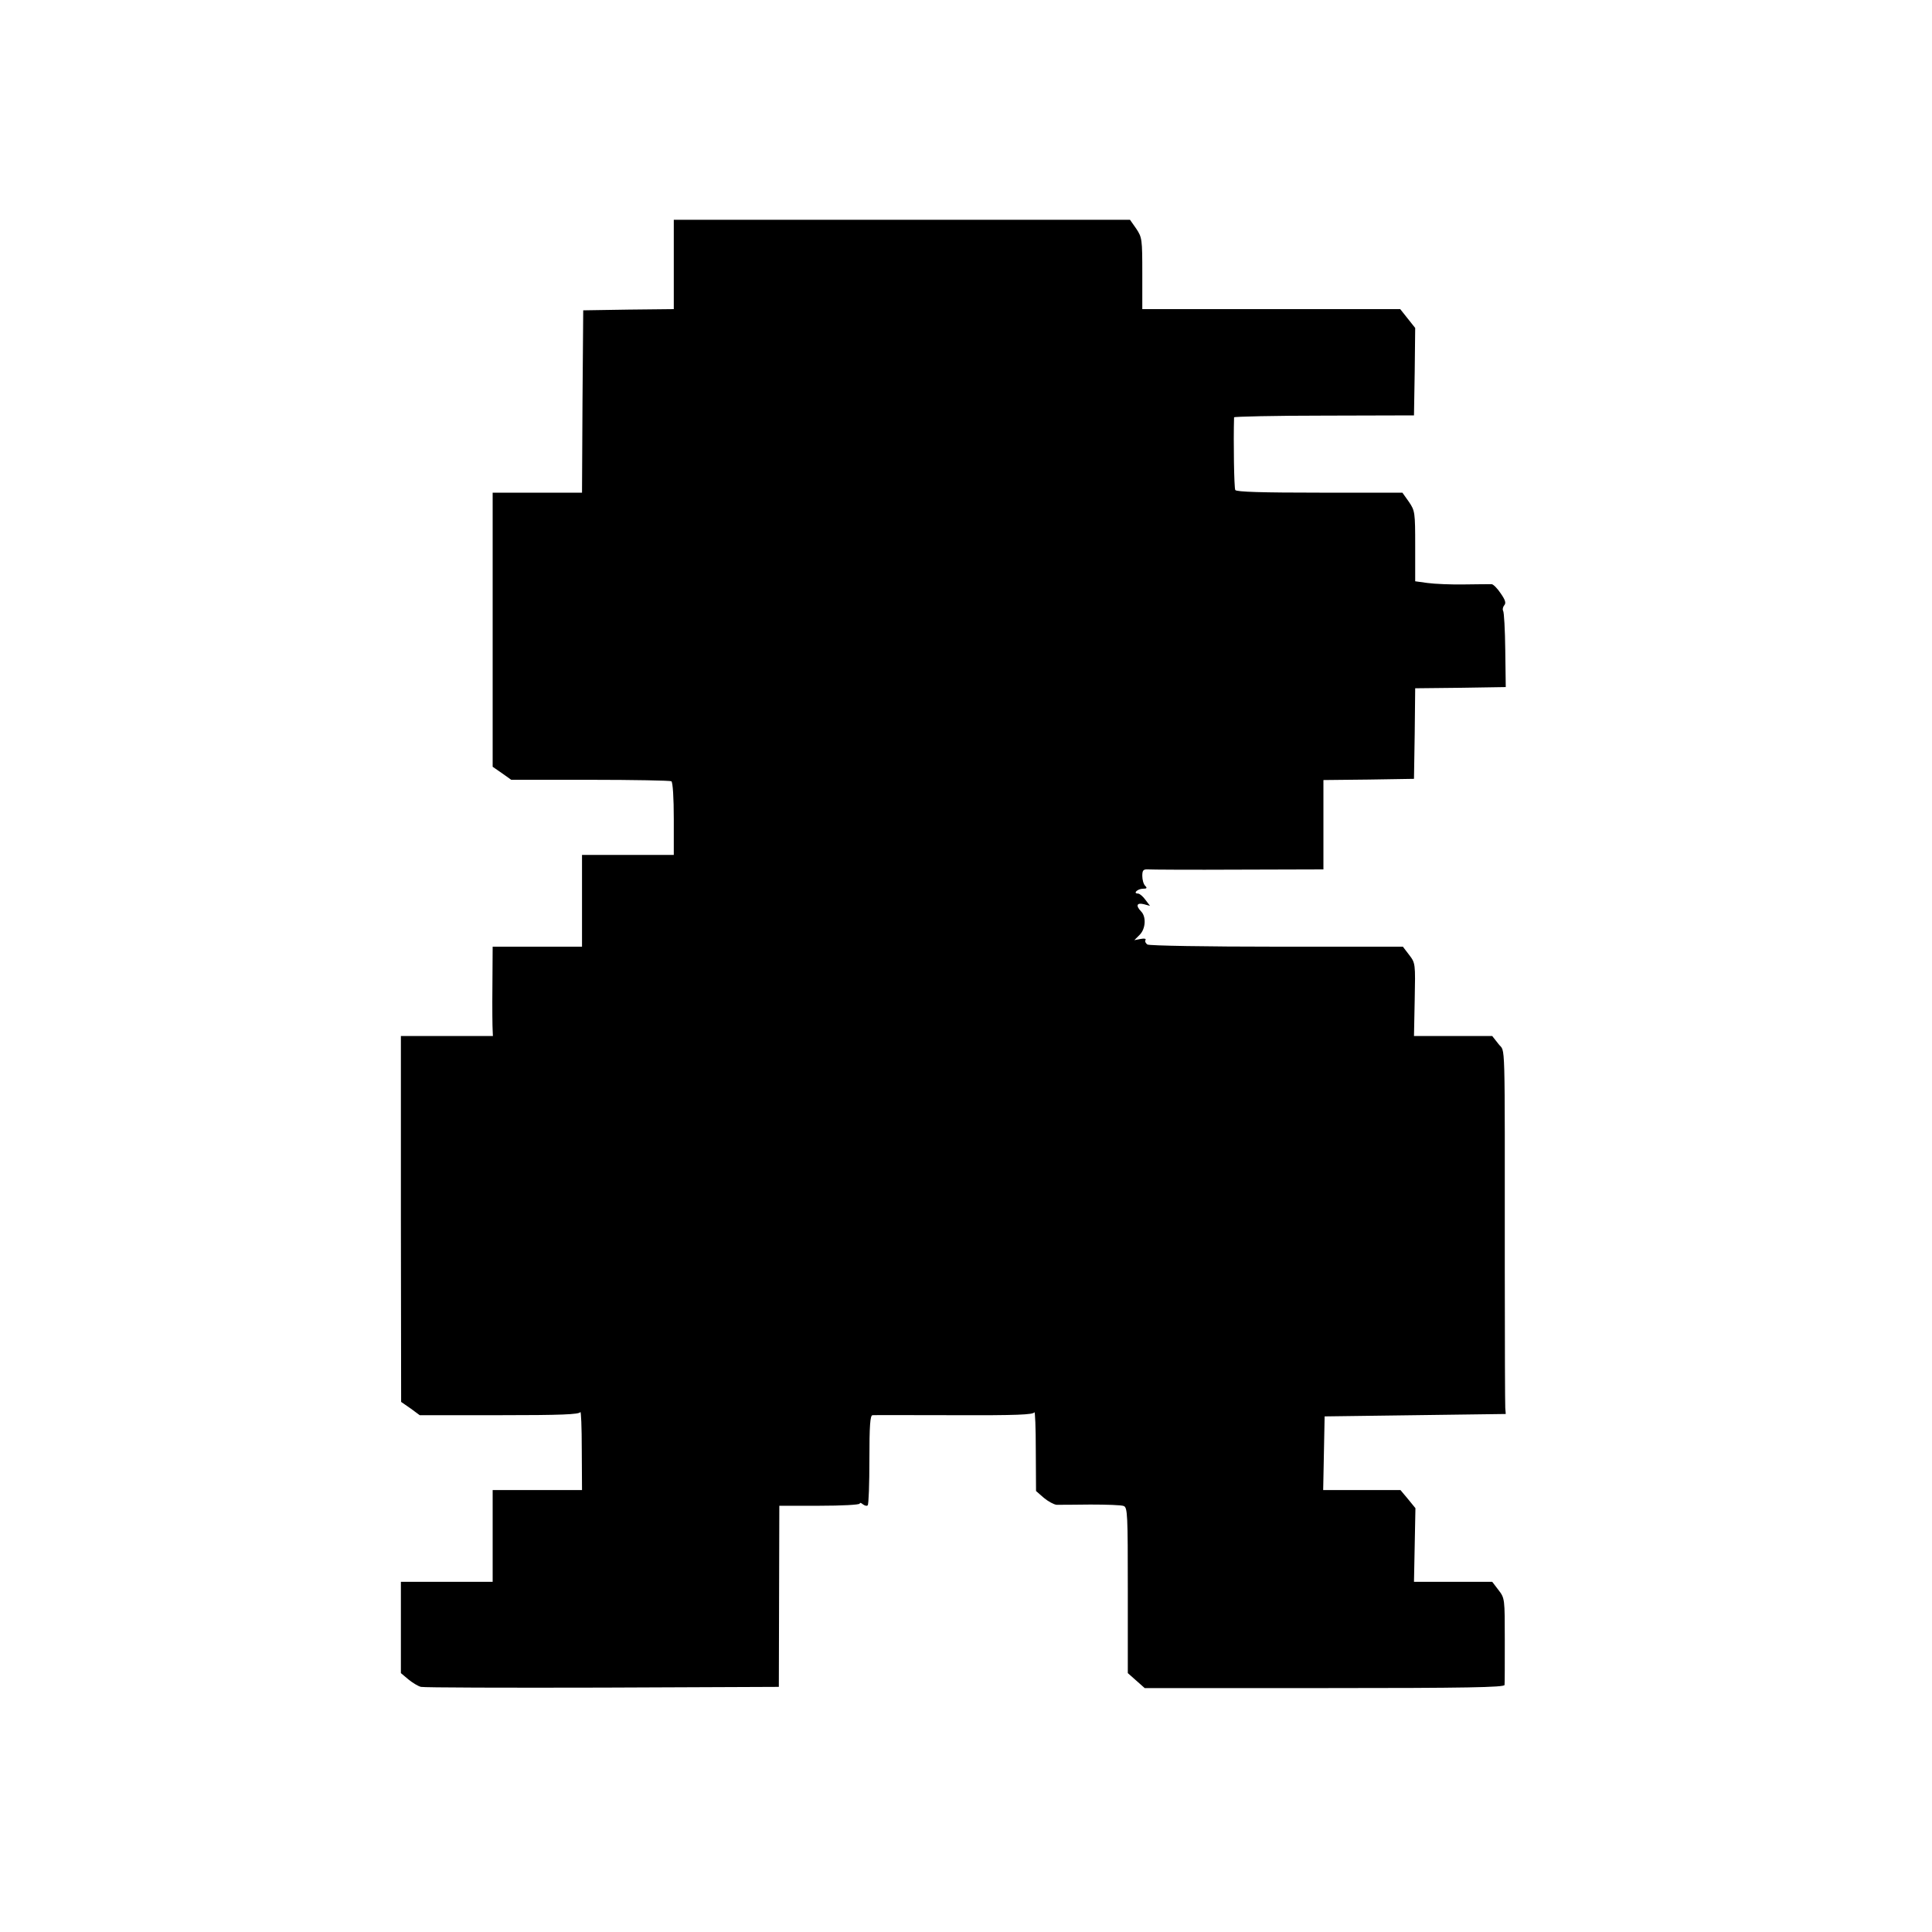
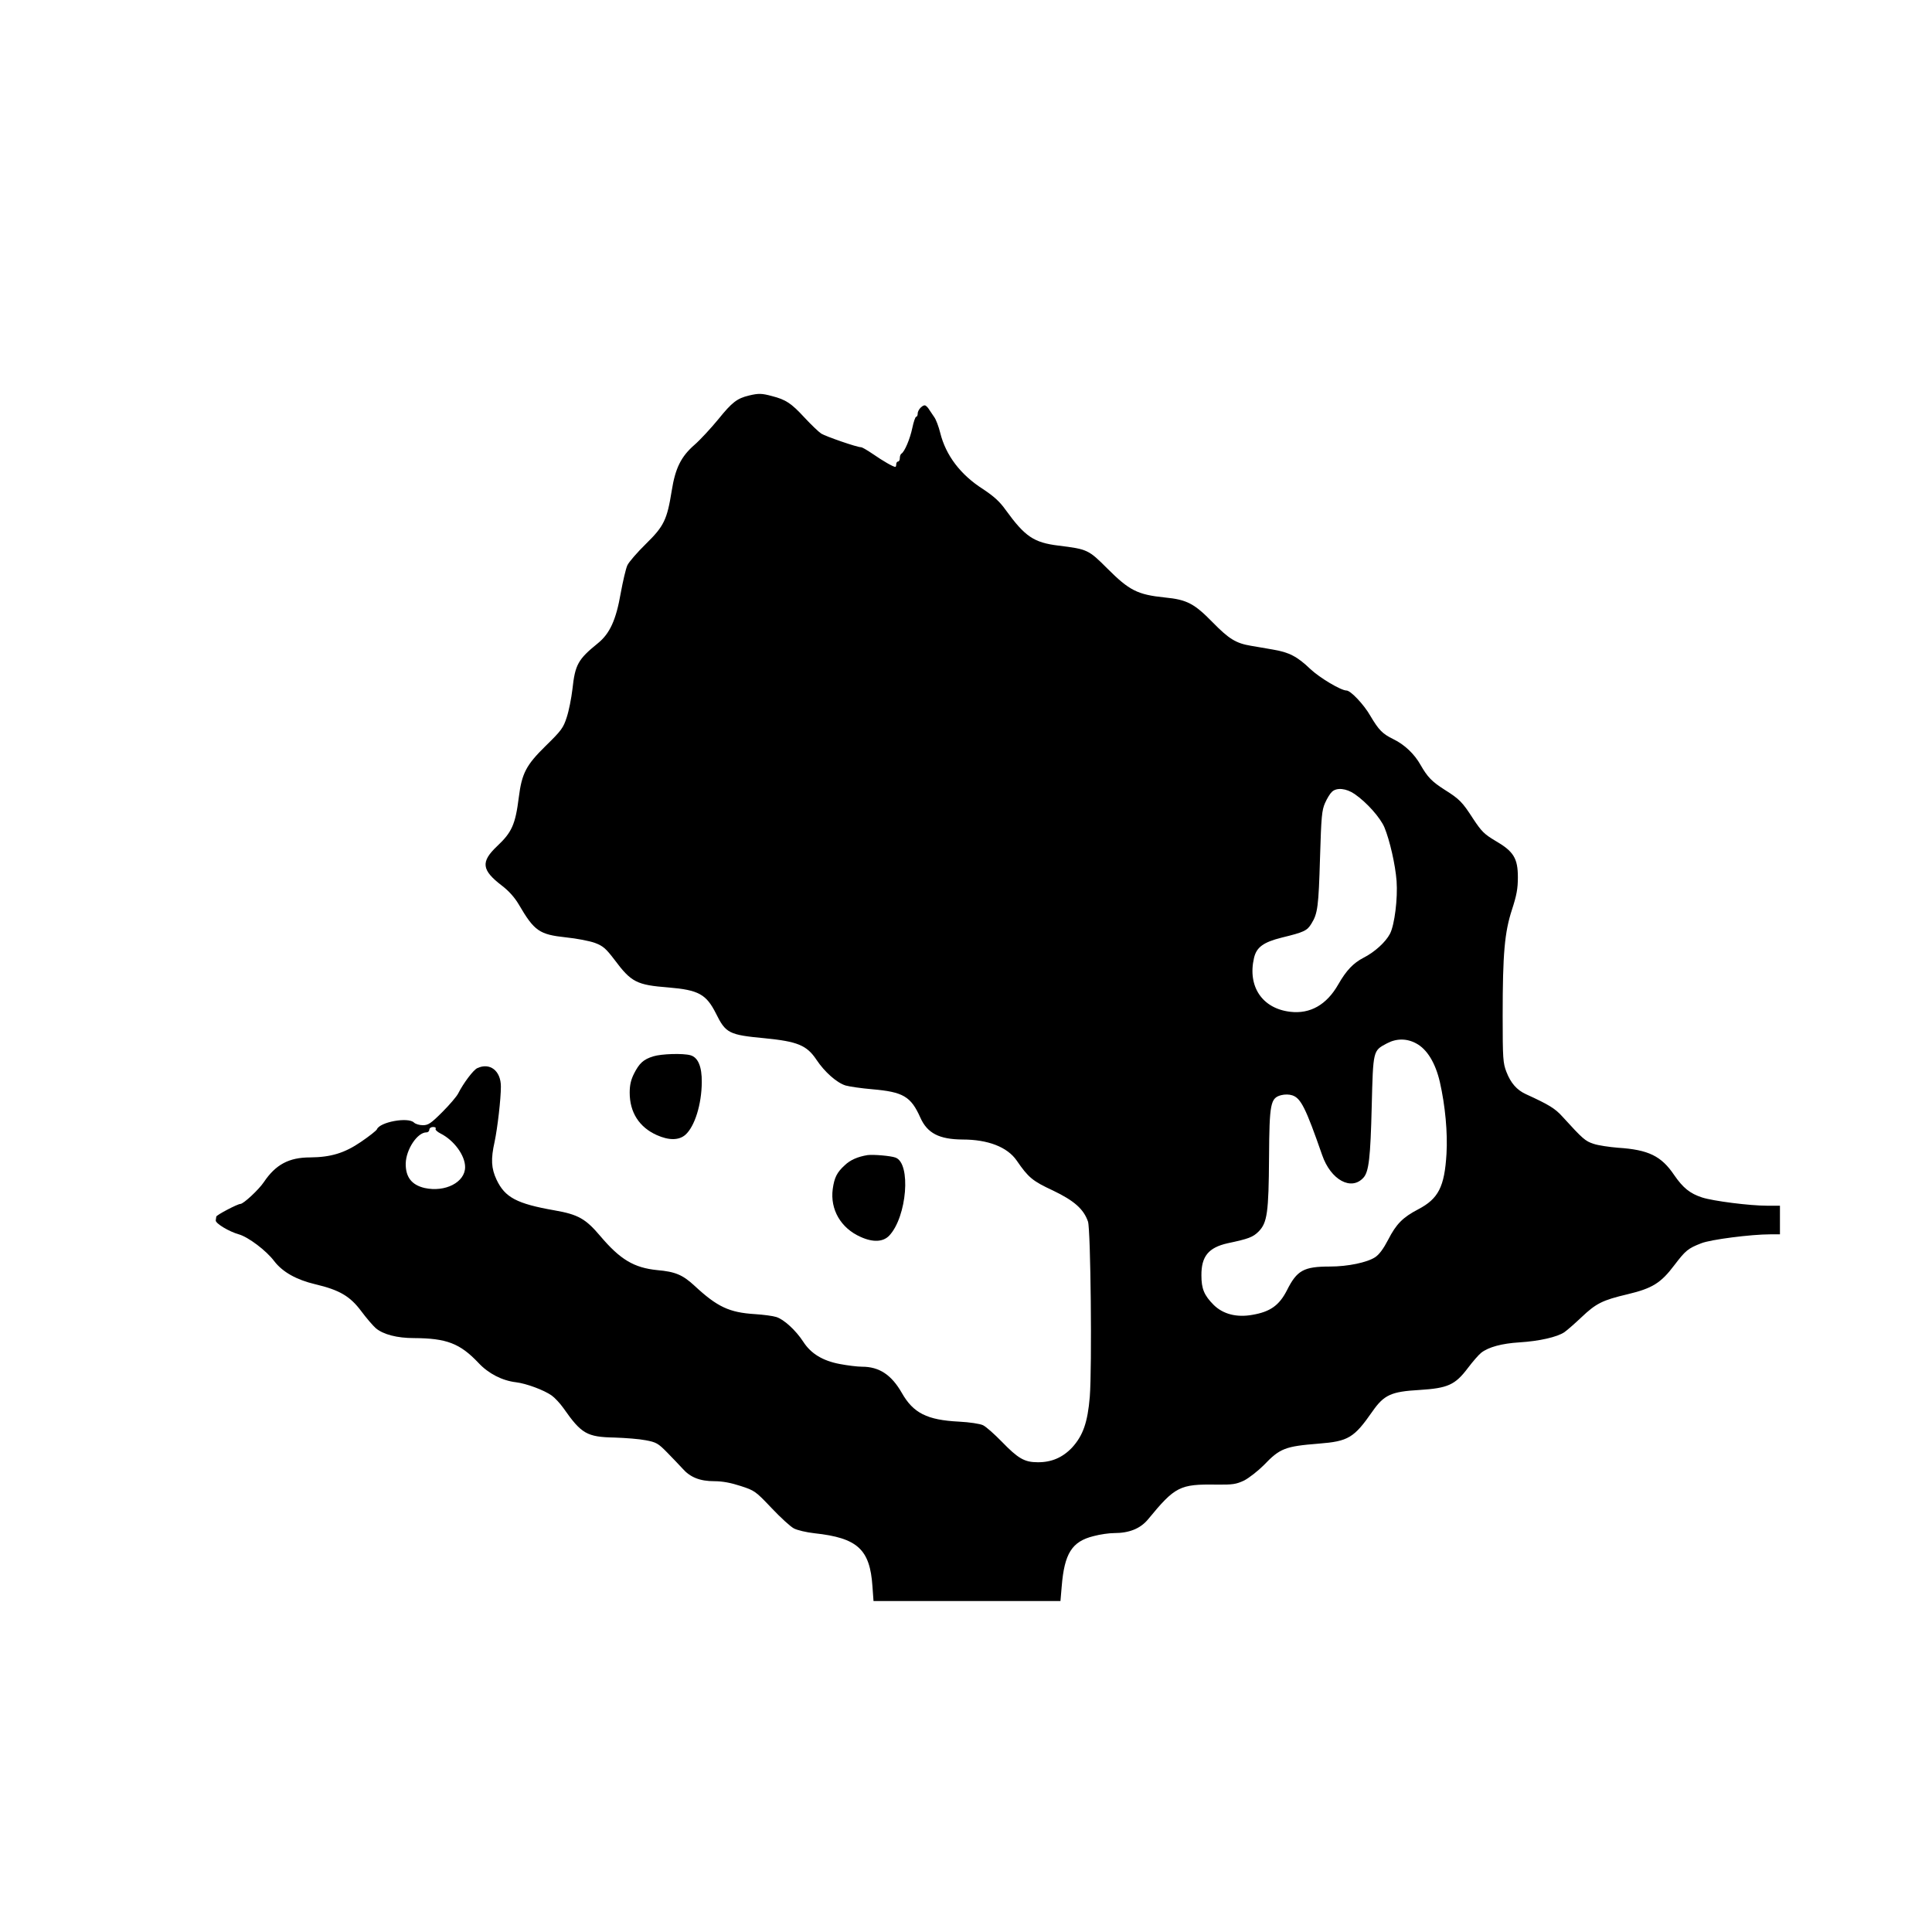
- <svg xmlns="http://www.w3.org/2000/svg" version="1.0" width="800pt" height="800pt" viewBox="0 0 800 800" preserveAspectRatio="xMidYMid meet">
-   <g transform="translate(0,800) scale(0.1,-0.1)" fill="#000000" stroke="none">
-     <path d="M2790 6905 l0 -185 -187 -2 -188 -3 -3 -377 -2 -378 -185 0 -185 0 0 -567 0 -568 39 -27 38 -27 327 0 c179 0 331 -3 336 -6 6 -4 10 -69 10 -156 l0 -149 -190 0 -190 0 0 -190 0 -190 -185 0 -185 0 -1 -162 c-1 -90 0 -173 1 -185 l1 -23 -190 0 -191 0 0 -757 1 -758 39 -27 38 -28 330 0 c255 0 331 3 335 13 3 6 6 -63 6 -155 l1 -168 -185 0 -185 0 0 -190 0 -190 -190 0 -190 0 0 -189 0 -189 31 -26 c17 -14 40 -28 52 -31 12 -3 351 -4 752 -3 l730 3 1 375 1 375 166 0 c92 0 167 4 167 9 0 5 6 3 13 -3 8 -6 17 -8 20 -4 4 3 7 89 7 190 0 139 3 183 13 183 6 1 159 0 339 0 257 -1 327 2 331 12 3 7 6 -63 6 -157 l1 -169 32 -28 c18 -15 42 -28 53 -29 11 0 74 0 140 1 67 0 129 -2 138 -6 16 -6 17 -35 17 -349 l0 -343 35 -31 35 -31 745 0 c583 0 745 3 745 13 1 6 1 90 1 185 0 172 0 174 -26 208 l-26 34 -162 0 -162 0 3 152 3 153 -31 38 -31 37 -160 0 -160 0 3 152 3 153 375 5 375 5 -2 25 c-1 14 -2 270 -2 570 0 998 3 898 -26 937 l-26 33 -162 0 -162 0 3 151 c3 149 3 151 -23 185 l-26 34 -522 0 c-287 0 -528 4 -536 9 -7 5 -11 13 -8 18 4 6 -4 8 -20 5 l-26 -5 22 22 c25 25 28 75 6 97 -23 24 -18 37 11 30 l26 -7 -19 25 c-10 14 -24 26 -31 26 -22 0 -2 20 21 20 16 0 18 3 9 12 -7 7 -12 25 -12 41 0 23 4 28 23 27 12 -1 181 -2 375 -1 l352 1 0 185 0 185 188 2 187 3 3 187 2 188 188 2 187 3 -2 153 c-1 84 -5 158 -9 163 -3 5 -1 16 5 23 8 9 4 22 -15 49 -13 20 -30 37 -37 38 -7 0 -57 0 -113 -1 -56 -1 -124 2 -153 6 l-51 7 0 145 c0 141 -1 147 -26 184 l-27 38 -343 0 c-234 0 -345 3 -349 11 -5 8 -8 201 -5 301 0 3 168 7 373 7 l372 1 3 181 2 181 -31 39 -31 39 -534 0 -534 0 0 148 c0 141 -1 149 -25 185 l-26 37 -944 0 -945 0 0 -185z" />
+ <svg xmlns="http://www.w3.org/2000/svg" version="1.0" width="1080pt" height="1080pt" viewBox="0 0 1080 1080" preserveAspectRatio="xMidYMid meet">
+   <g transform="translate(0,1080) scale(0.1,-0.1)" fill="#000000" stroke="none">
+     <path d="M4187 8589 c-67 -16 -95 -38 -171 -132 -41 -50 -101 -115 -133 -143 -76 -66 -108 -131 -128 -257 -26 -163 -44 -199 -144 -297 -48 -47 -95 -101 -104 -120 -9 -20 -25 -90 -37 -155 -26 -150 -61 -227 -128 -281 -111 -90 -127 -119 -142 -256 -6 -51 -20 -122 -32 -158 -19 -59 -30 -74 -118 -160 -109 -107 -133 -153 -150 -288 -19 -151 -39 -195 -121 -272 -93 -88 -87 -134 27 -221 39 -30 71 -66 94 -105 87 -149 115 -168 264 -184 59 -6 132 -20 162 -31 45 -17 61 -31 109 -94 94 -126 124 -141 302 -155 168 -14 211 -38 265 -145 55 -111 72 -120 274 -139 182 -18 234 -39 288 -120 46 -69 114 -129 163 -144 21 -6 89 -16 149 -21 173 -15 216 -40 269 -159 39 -87 105 -121 236 -122 142 0 250 -42 302 -117 66 -96 89 -115 203 -168 119 -57 172 -104 196 -174 15 -46 23 -813 10 -979 -12 -144 -38 -217 -99 -284 -53 -56 -116 -83 -193 -82 -73 0 -109 21 -200 115 -41 42 -88 84 -105 92 -17 8 -75 17 -135 20 -178 9 -255 48 -319 161 -58 101 -126 146 -222 146 -26 0 -82 7 -124 15 -96 18 -162 58 -205 125 -41 63 -108 125 -151 138 -19 6 -72 13 -119 16 -143 9 -210 40 -337 158 -67 62 -108 79 -209 88 -130 13 -207 59 -318 190 -82 97 -124 121 -256 144 -211 37 -277 72 -324 171 -30 64 -33 115 -11 213 16 76 35 238 35 308 0 88 -61 136 -132 103 -22 -10 -77 -83 -107 -142 -8 -16 -47 -62 -88 -103 -64 -64 -79 -74 -109 -74 -20 0 -42 7 -50 15 -33 32 -191 3 -207 -38 -3 -7 -42 -38 -89 -70 -92 -63 -169 -86 -284 -87 -119 0 -193 -40 -259 -138 -28 -42 -114 -122 -131 -122 -16 0 -134 -62 -135 -71 -1 -5 -2 -15 -3 -21 -2 -17 75 -63 129 -78 53 -15 154 -91 198 -150 47 -61 124 -104 229 -129 136 -32 195 -67 257 -150 29 -39 66 -82 82 -96 42 -35 119 -55 213 -55 182 -1 257 -29 361 -139 56 -60 133 -99 210 -108 57 -7 155 -43 199 -74 17 -12 47 -44 66 -71 100 -143 131 -161 285 -164 61 -2 139 -8 174 -15 59 -11 70 -17 120 -68 31 -31 69 -72 86 -90 43 -49 97 -71 178 -71 46 0 93 -9 148 -27 77 -25 83 -29 172 -123 51 -54 107 -105 125 -114 19 -10 70 -22 115 -27 241 -26 310 -90 324 -296 l6 -83 522 0 523 0 7 82 c15 184 57 251 178 281 37 10 88 17 115 17 85 0 146 25 189 76 152 185 178 198 383 195 92 -1 110 2 155 23 27 14 77 53 110 86 90 94 119 105 307 120 165 13 197 32 300 180 65 93 105 111 263 120 158 10 199 28 270 122 28 37 61 75 75 86 41 32 116 52 213 58 113 7 212 30 252 57 17 12 59 49 95 83 82 78 118 96 258 129 138 33 186 62 262 163 62 81 75 93 150 122 52 21 279 50 386 50 l54 0 0 80 0 80 -72 0 c-97 0 -301 26 -363 46 -68 22 -107 54 -156 125 -72 107 -144 142 -314 153 -49 4 -111 13 -137 22 -46 15 -60 27 -172 150 -43 48 -76 68 -207 128 -50 23 -84 62 -108 124 -19 49 -21 73 -21 315 0 349 11 466 52 592 26 80 33 117 33 181 0 106 -24 145 -126 204 -62 37 -77 52 -124 123 -60 93 -76 110 -159 162 -72 46 -96 71 -135 139 -34 61 -90 114 -152 144 -61 30 -81 50 -129 131 -36 63 -110 141 -133 141 -31 0 -150 71 -202 120 -73 70 -119 94 -210 109 -38 7 -94 16 -122 21 -84 14 -123 38 -215 132 -102 104 -143 126 -266 138 -154 16 -199 39 -323 163 -104 104 -110 107 -272 127 -138 17 -187 50 -295 199 -34 48 -67 77 -127 117 -126 80 -208 189 -239 314 -9 36 -24 76 -34 89 -9 13 -21 31 -27 40 -5 9 -14 19 -20 23 -13 10 -45 -21 -45 -44 0 -10 -4 -18 -9 -18 -4 0 -14 -28 -21 -62 -13 -62 -43 -133 -61 -144 -5 -3 -9 -14 -9 -25 0 -10 -4 -19 -10 -19 -5 0 -10 -7 -10 -15 0 -8 -2 -15 -5 -15 -12 0 -69 33 -124 71 -31 21 -61 39 -68 39 -23 0 -196 60 -222 76 -14 9 -57 50 -95 91 -73 79 -103 99 -181 119 -56 15 -74 16 -128 3z m3386 -2228 c68 -47 143 -132 166 -186 30 -73 61 -208 68 -300 7 -97 -11 -245 -37 -295 -24 -46 -85 -102 -148 -134 -56 -29 -96 -70 -141 -149 -65 -114 -157 -166 -268 -153 -157 18 -240 142 -203 301 14 60 52 88 156 114 123 30 141 38 165 78 35 56 40 95 48 368 7 231 10 265 28 306 11 25 28 53 38 62 26 26 80 21 128 -12z m344 -1394 c60 -32 107 -108 132 -216 30 -132 44 -283 37 -401 -11 -184 -45 -251 -158 -310 -86 -45 -123 -82 -168 -170 -26 -50 -50 -83 -73 -98 -44 -29 -152 -52 -252 -52 -147 0 -185 -21 -241 -133 -43 -84 -93 -120 -193 -137 -88 -16 -164 4 -216 55 -54 54 -69 91 -69 165 -1 107 40 156 146 180 118 25 142 34 174 66 48 49 56 106 58 414 2 303 8 332 68 348 20 5 44 5 62 -1 48 -16 75 -70 167 -334 48 -139 163 -202 231 -126 30 33 39 113 46 398 8 315 7 311 84 352 54 29 112 29 165 0z m-5482 -477 c-3 -5 9 -17 27 -26 76 -38 138 -123 138 -188 0 -85 -111 -142 -226 -117 -73 17 -107 61 -106 137 2 79 65 174 116 174 9 0 16 7 16 15 0 8 9 15 21 15 11 0 18 -4 14 -10z" />
+     <path d="M3652 4895 c-55 -17 -78 -38 -108 -97 -17 -34 -24 -64 -24 -106 0 -110 53 -193 151 -237 69 -31 125 -30 161 2 52 47 90 170 91 293 1 88 -21 139 -63 151 -42 12 -163 8 -208 -6z" />
+     <path d="M4850 4343 c-55 -9 -97 -27 -128 -57 -44 -40 -58 -69 -67 -133 -15 -114 45 -218 155 -267 70 -32 127 -29 161 7 99 105 123 404 35 436 -27 10 -123 18 -156 14z" />
  </g>
</svg>
